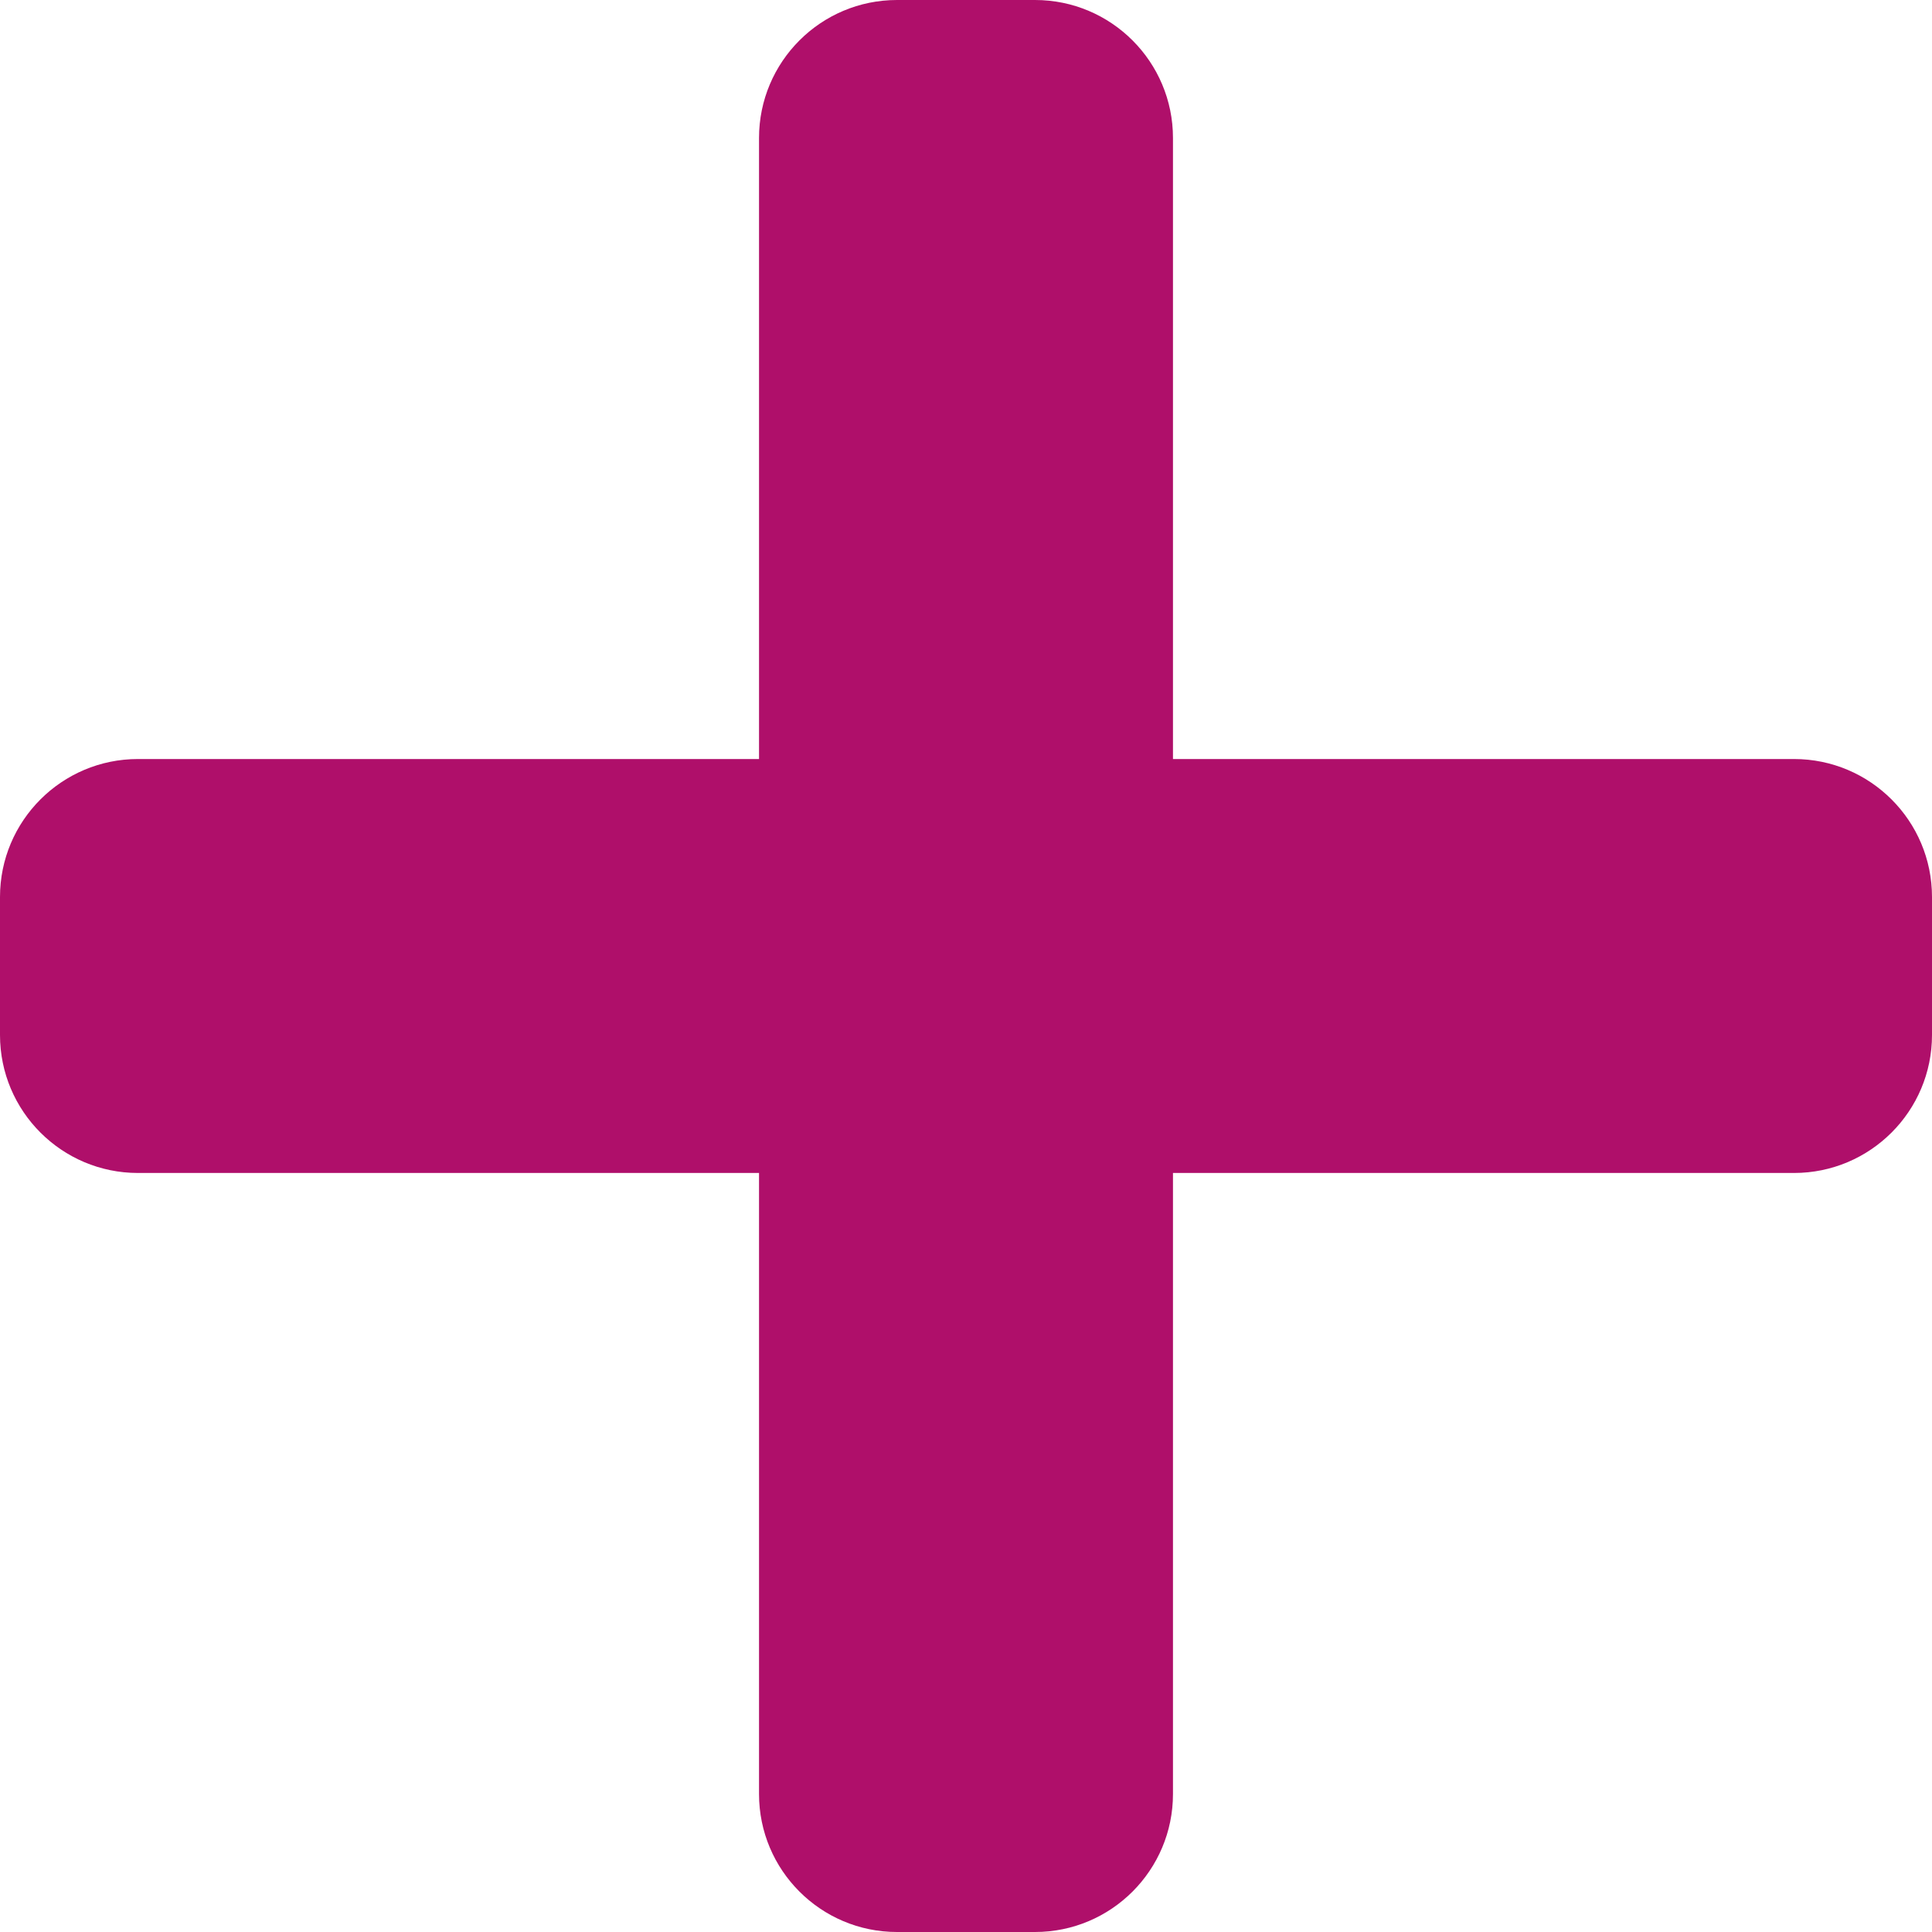
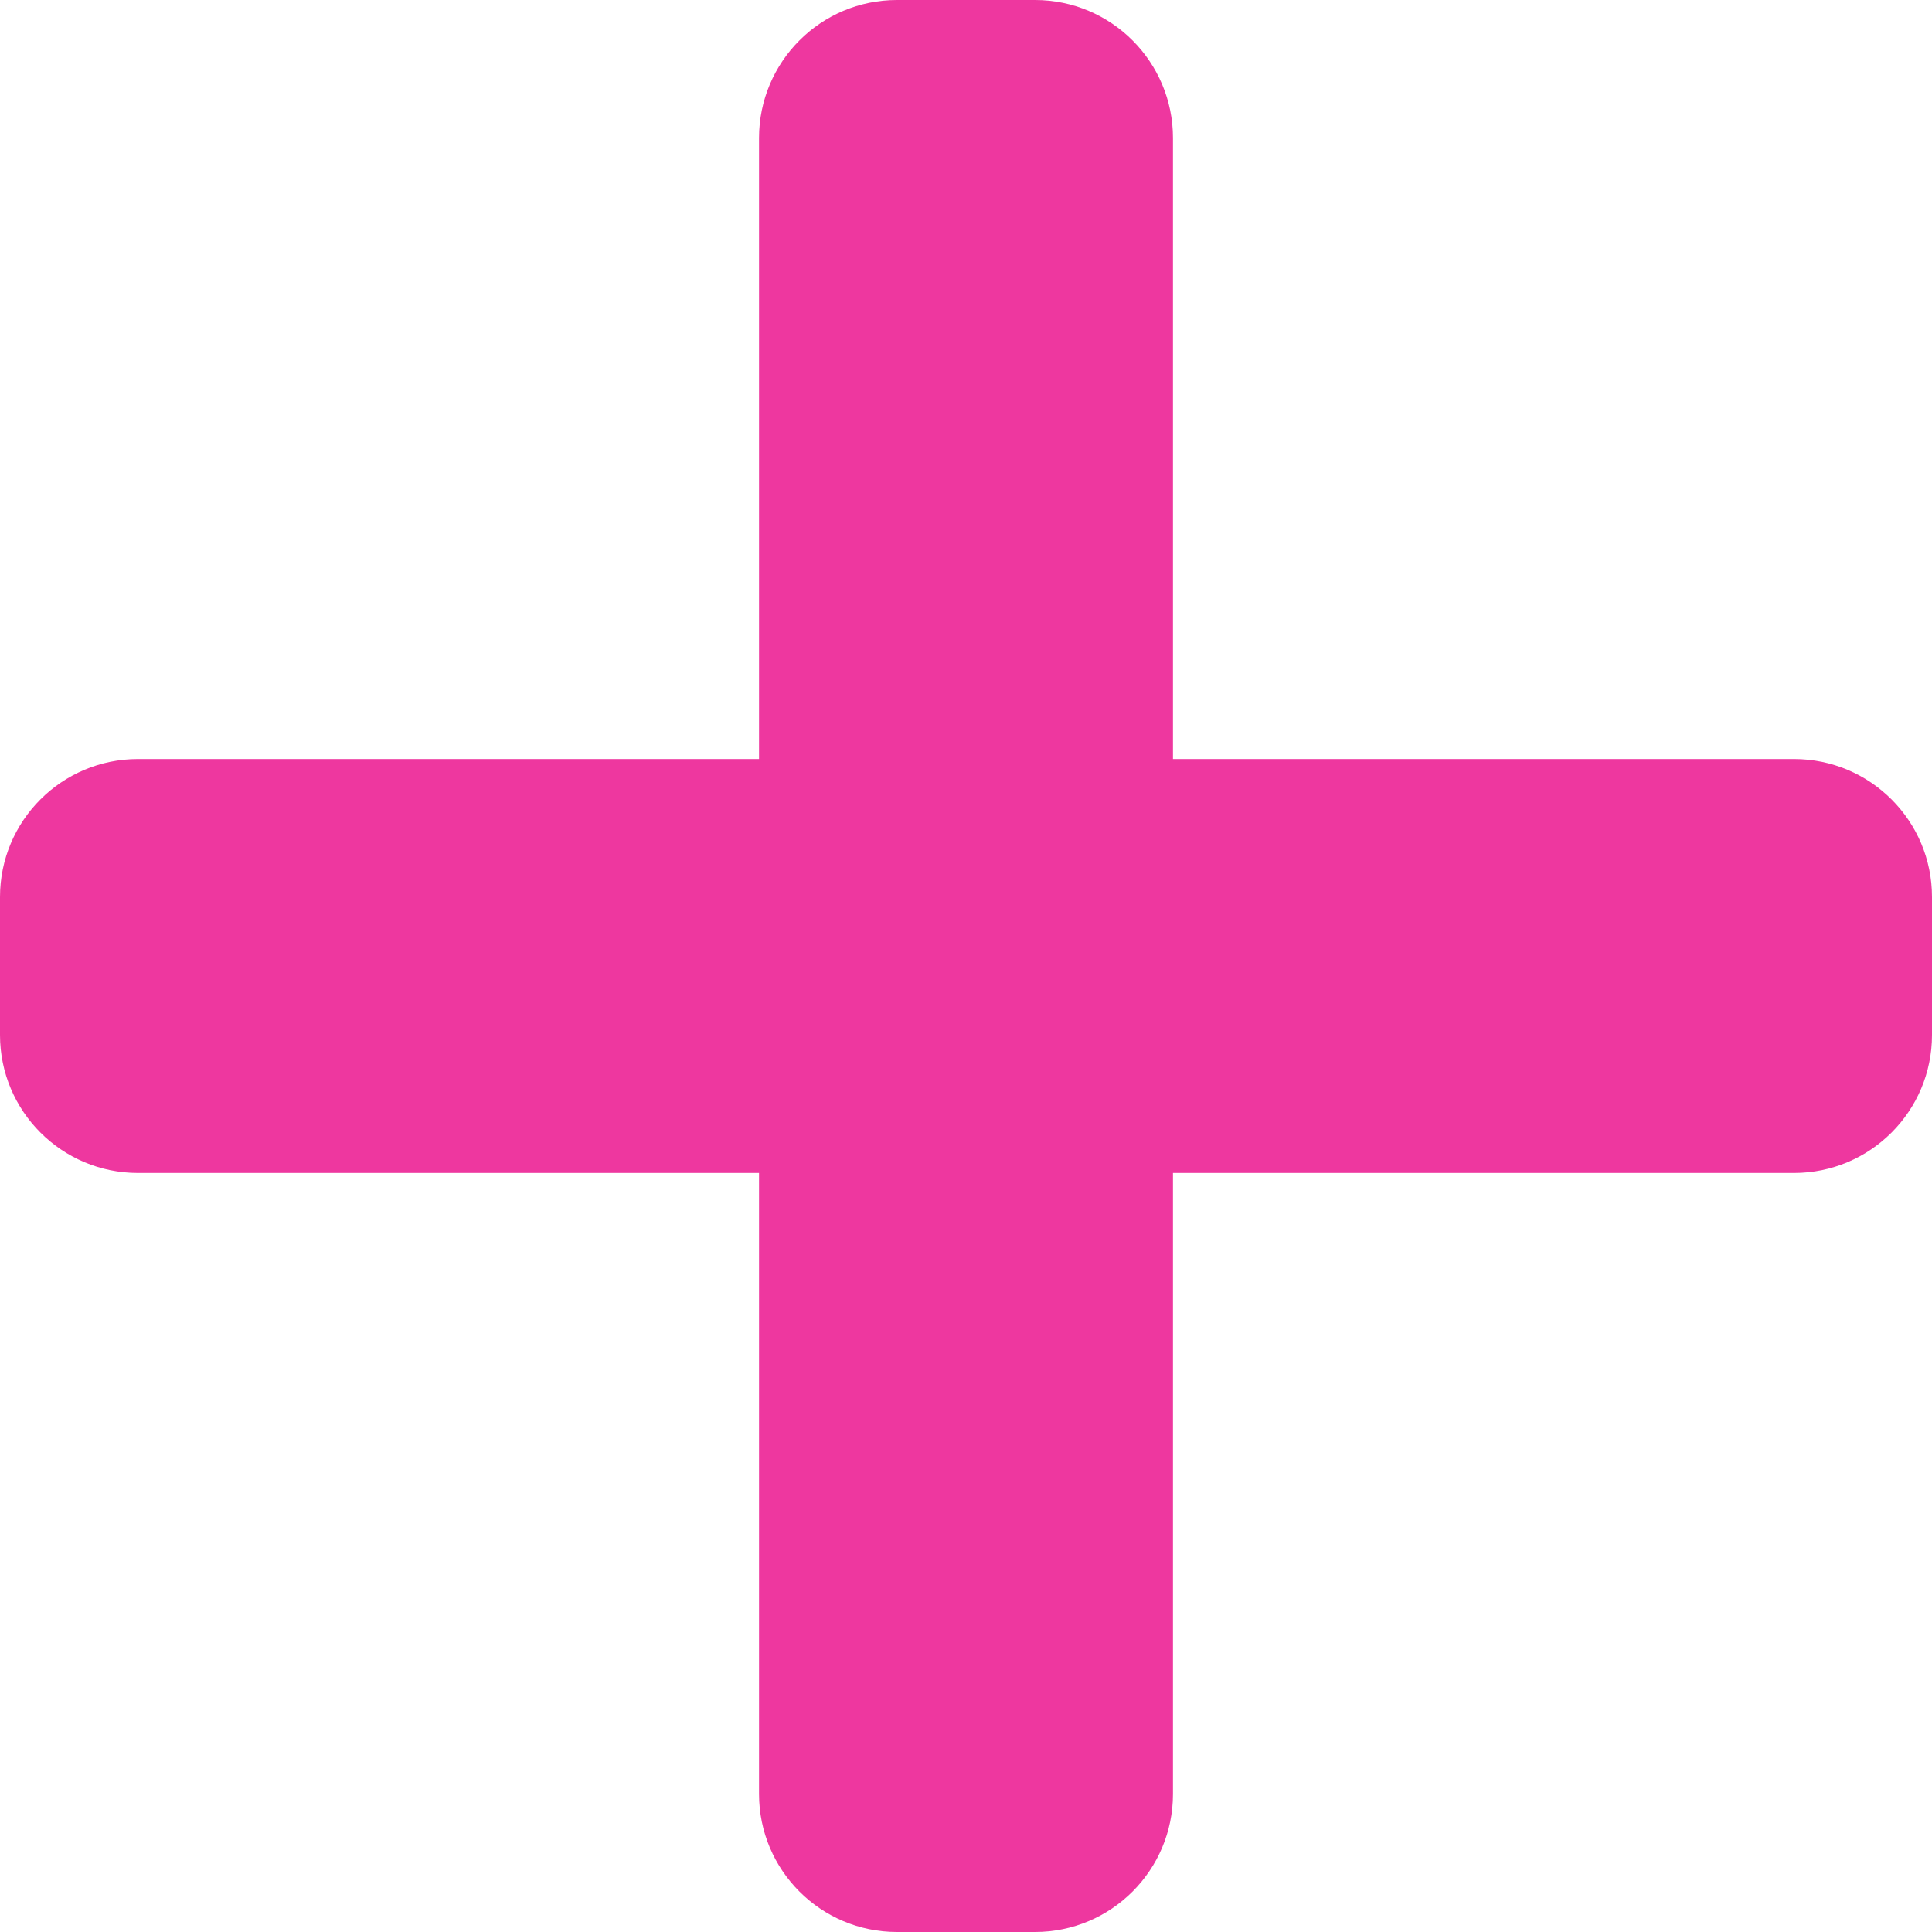
<svg xmlns="http://www.w3.org/2000/svg" width="31" height="31" viewBox="0 0 31 31" fill="none">
-   <path d="M28.786 12.179H18.821V2.214C18.821 0.992 17.83 0 16.607 0H14.393C13.17 0 12.179 0.992 12.179 2.214V12.179H2.214C0.992 12.179 0 13.17 0 14.393V16.607C0 17.83 0.992 18.821 2.214 18.821H12.179V28.786C12.179 30.008 13.17 31 14.393 31H16.607C17.83 31 18.821 30.008 18.821 28.786V18.821H28.786C30.008 18.821 31 17.83 31 16.607V14.393C31 13.17 30.008 12.179 28.786 12.179Z" fill="#AF0F6A" />
+   <path d="M28.786 12.179H18.821V2.214C18.821 0.992 17.83 0 16.607 0H14.393C13.17 0 12.179 0.992 12.179 2.214V12.179H2.214C0.992 12.179 0 13.17 0 14.393V16.607C0 17.83 0.992 18.821 2.214 18.821H12.179V28.786C12.179 30.008 13.17 31 14.393 31H16.607C17.83 31 18.821 30.008 18.821 28.786V18.821H28.786C30.008 18.821 31 17.83 31 16.607V14.393C31 13.17 30.008 12.179 28.786 12.179Z" fill="#EE379F" />
</svg>
